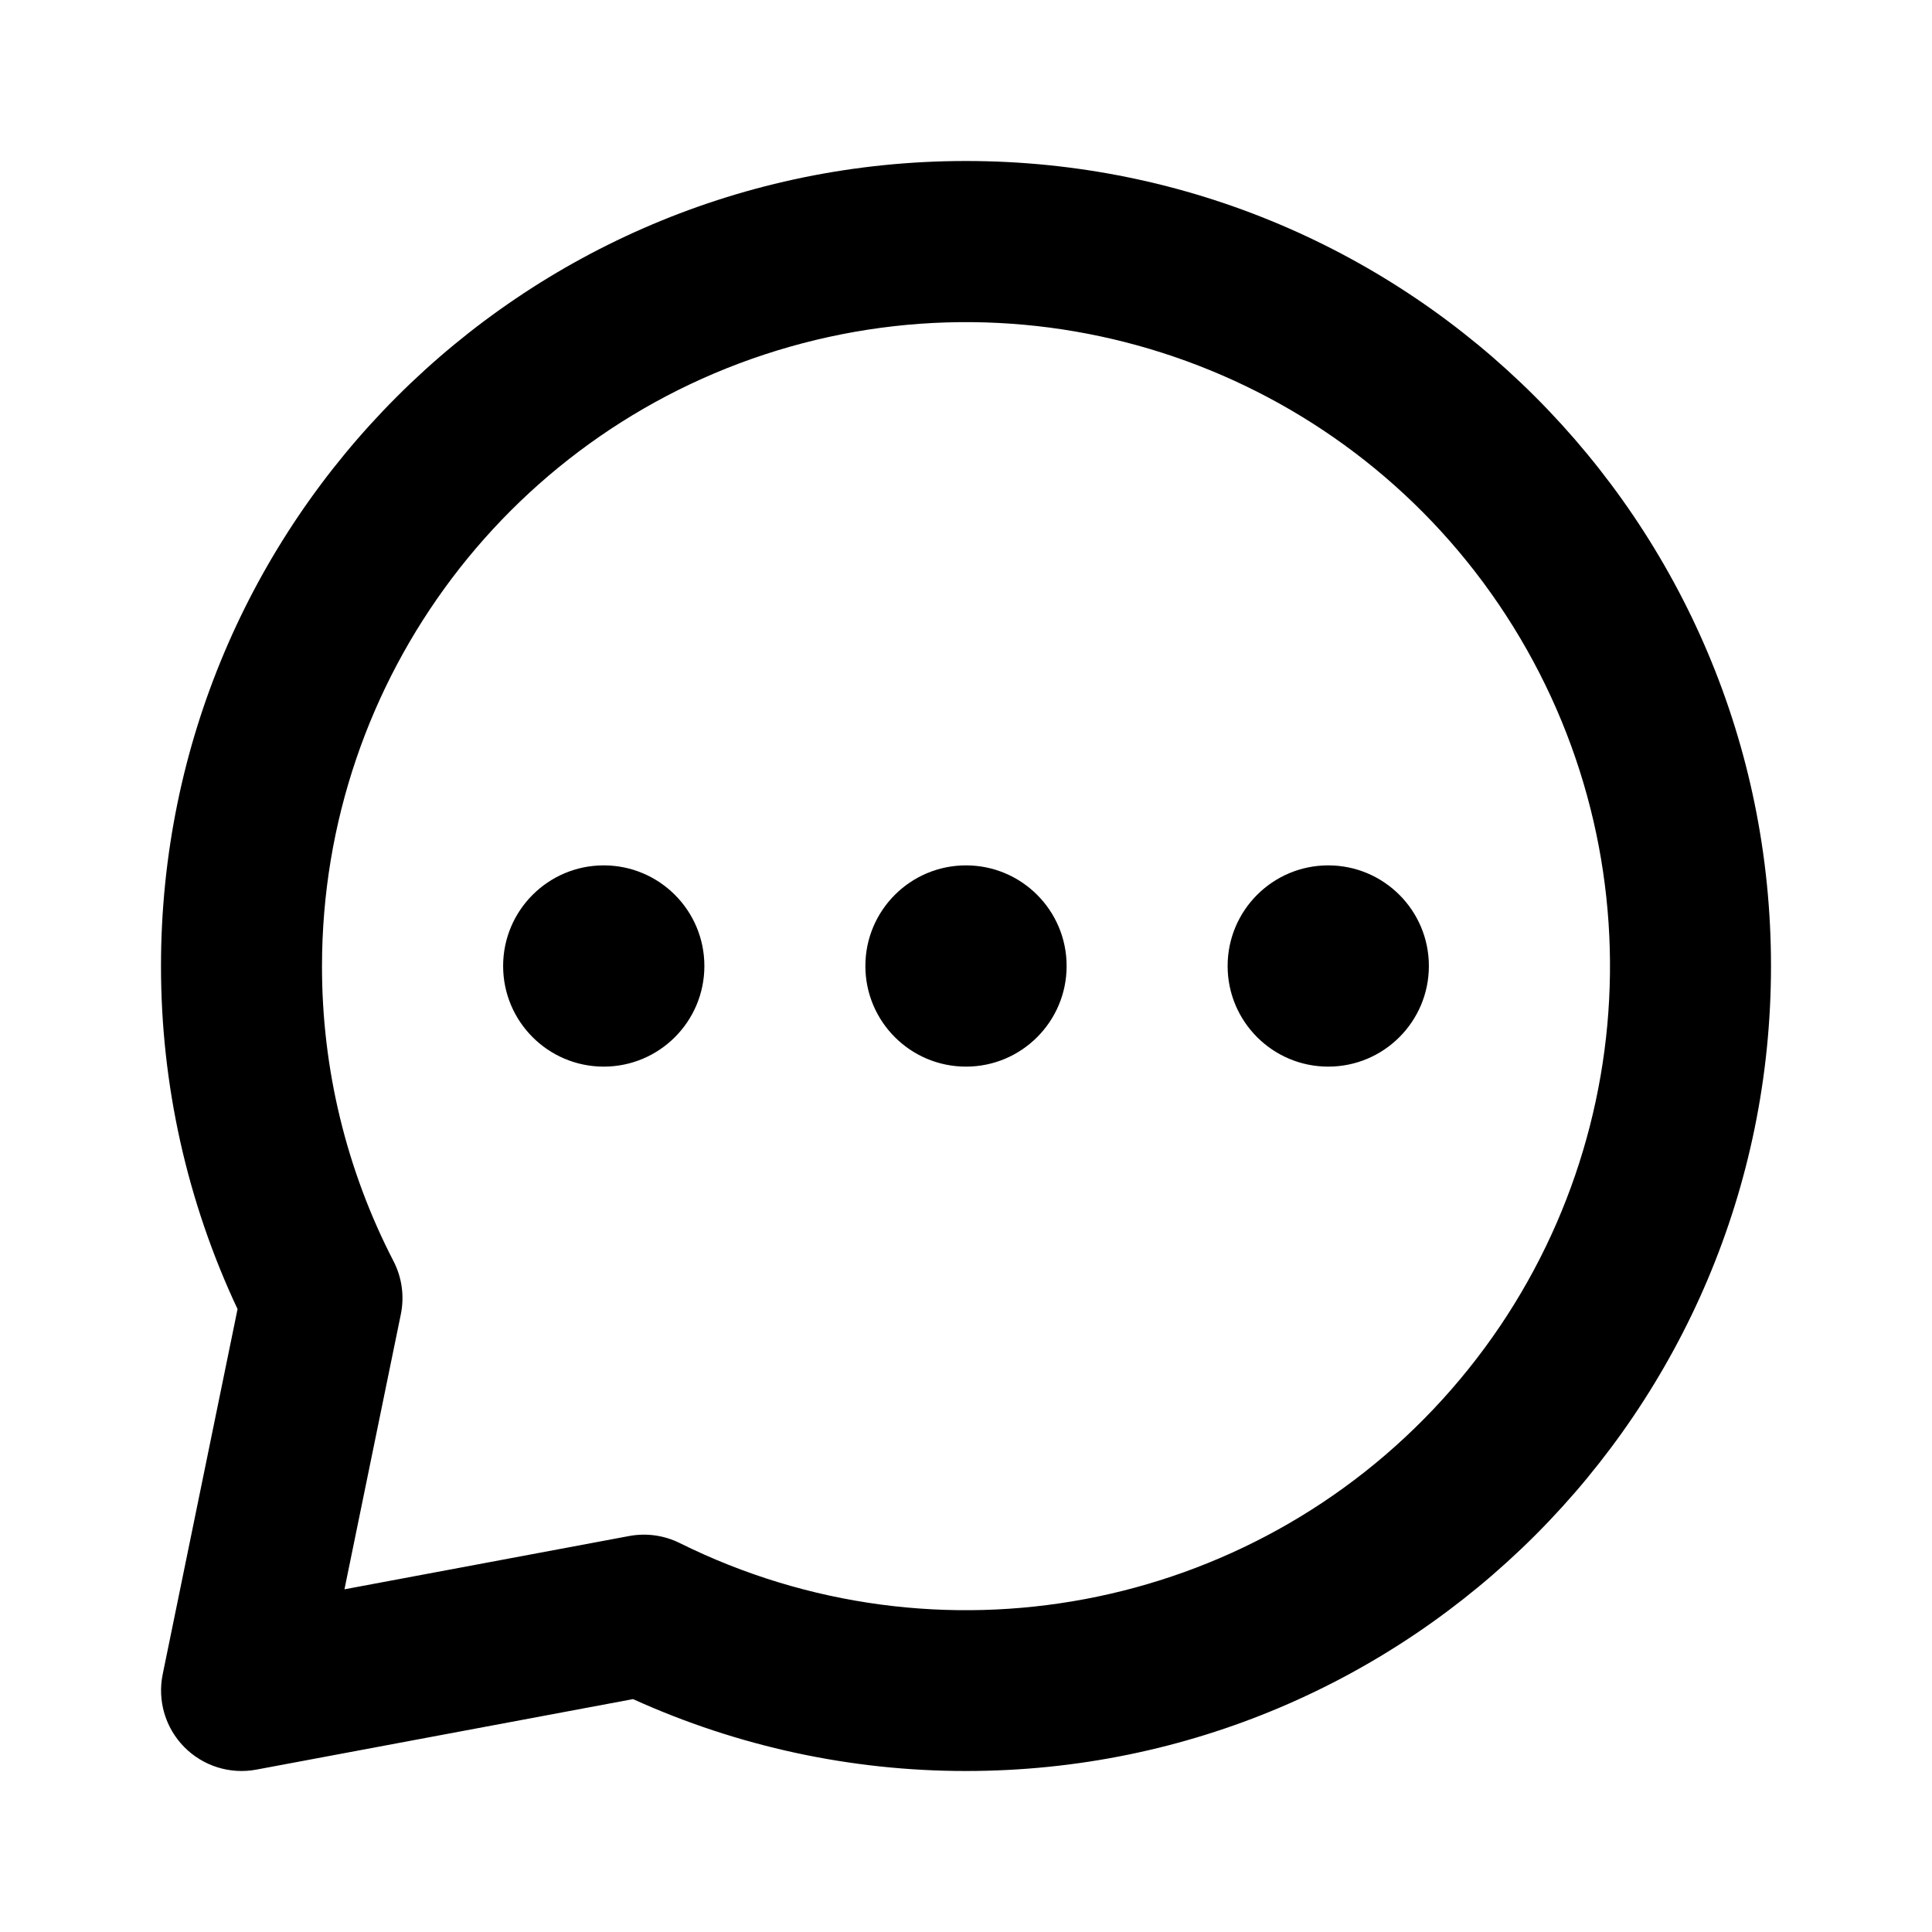
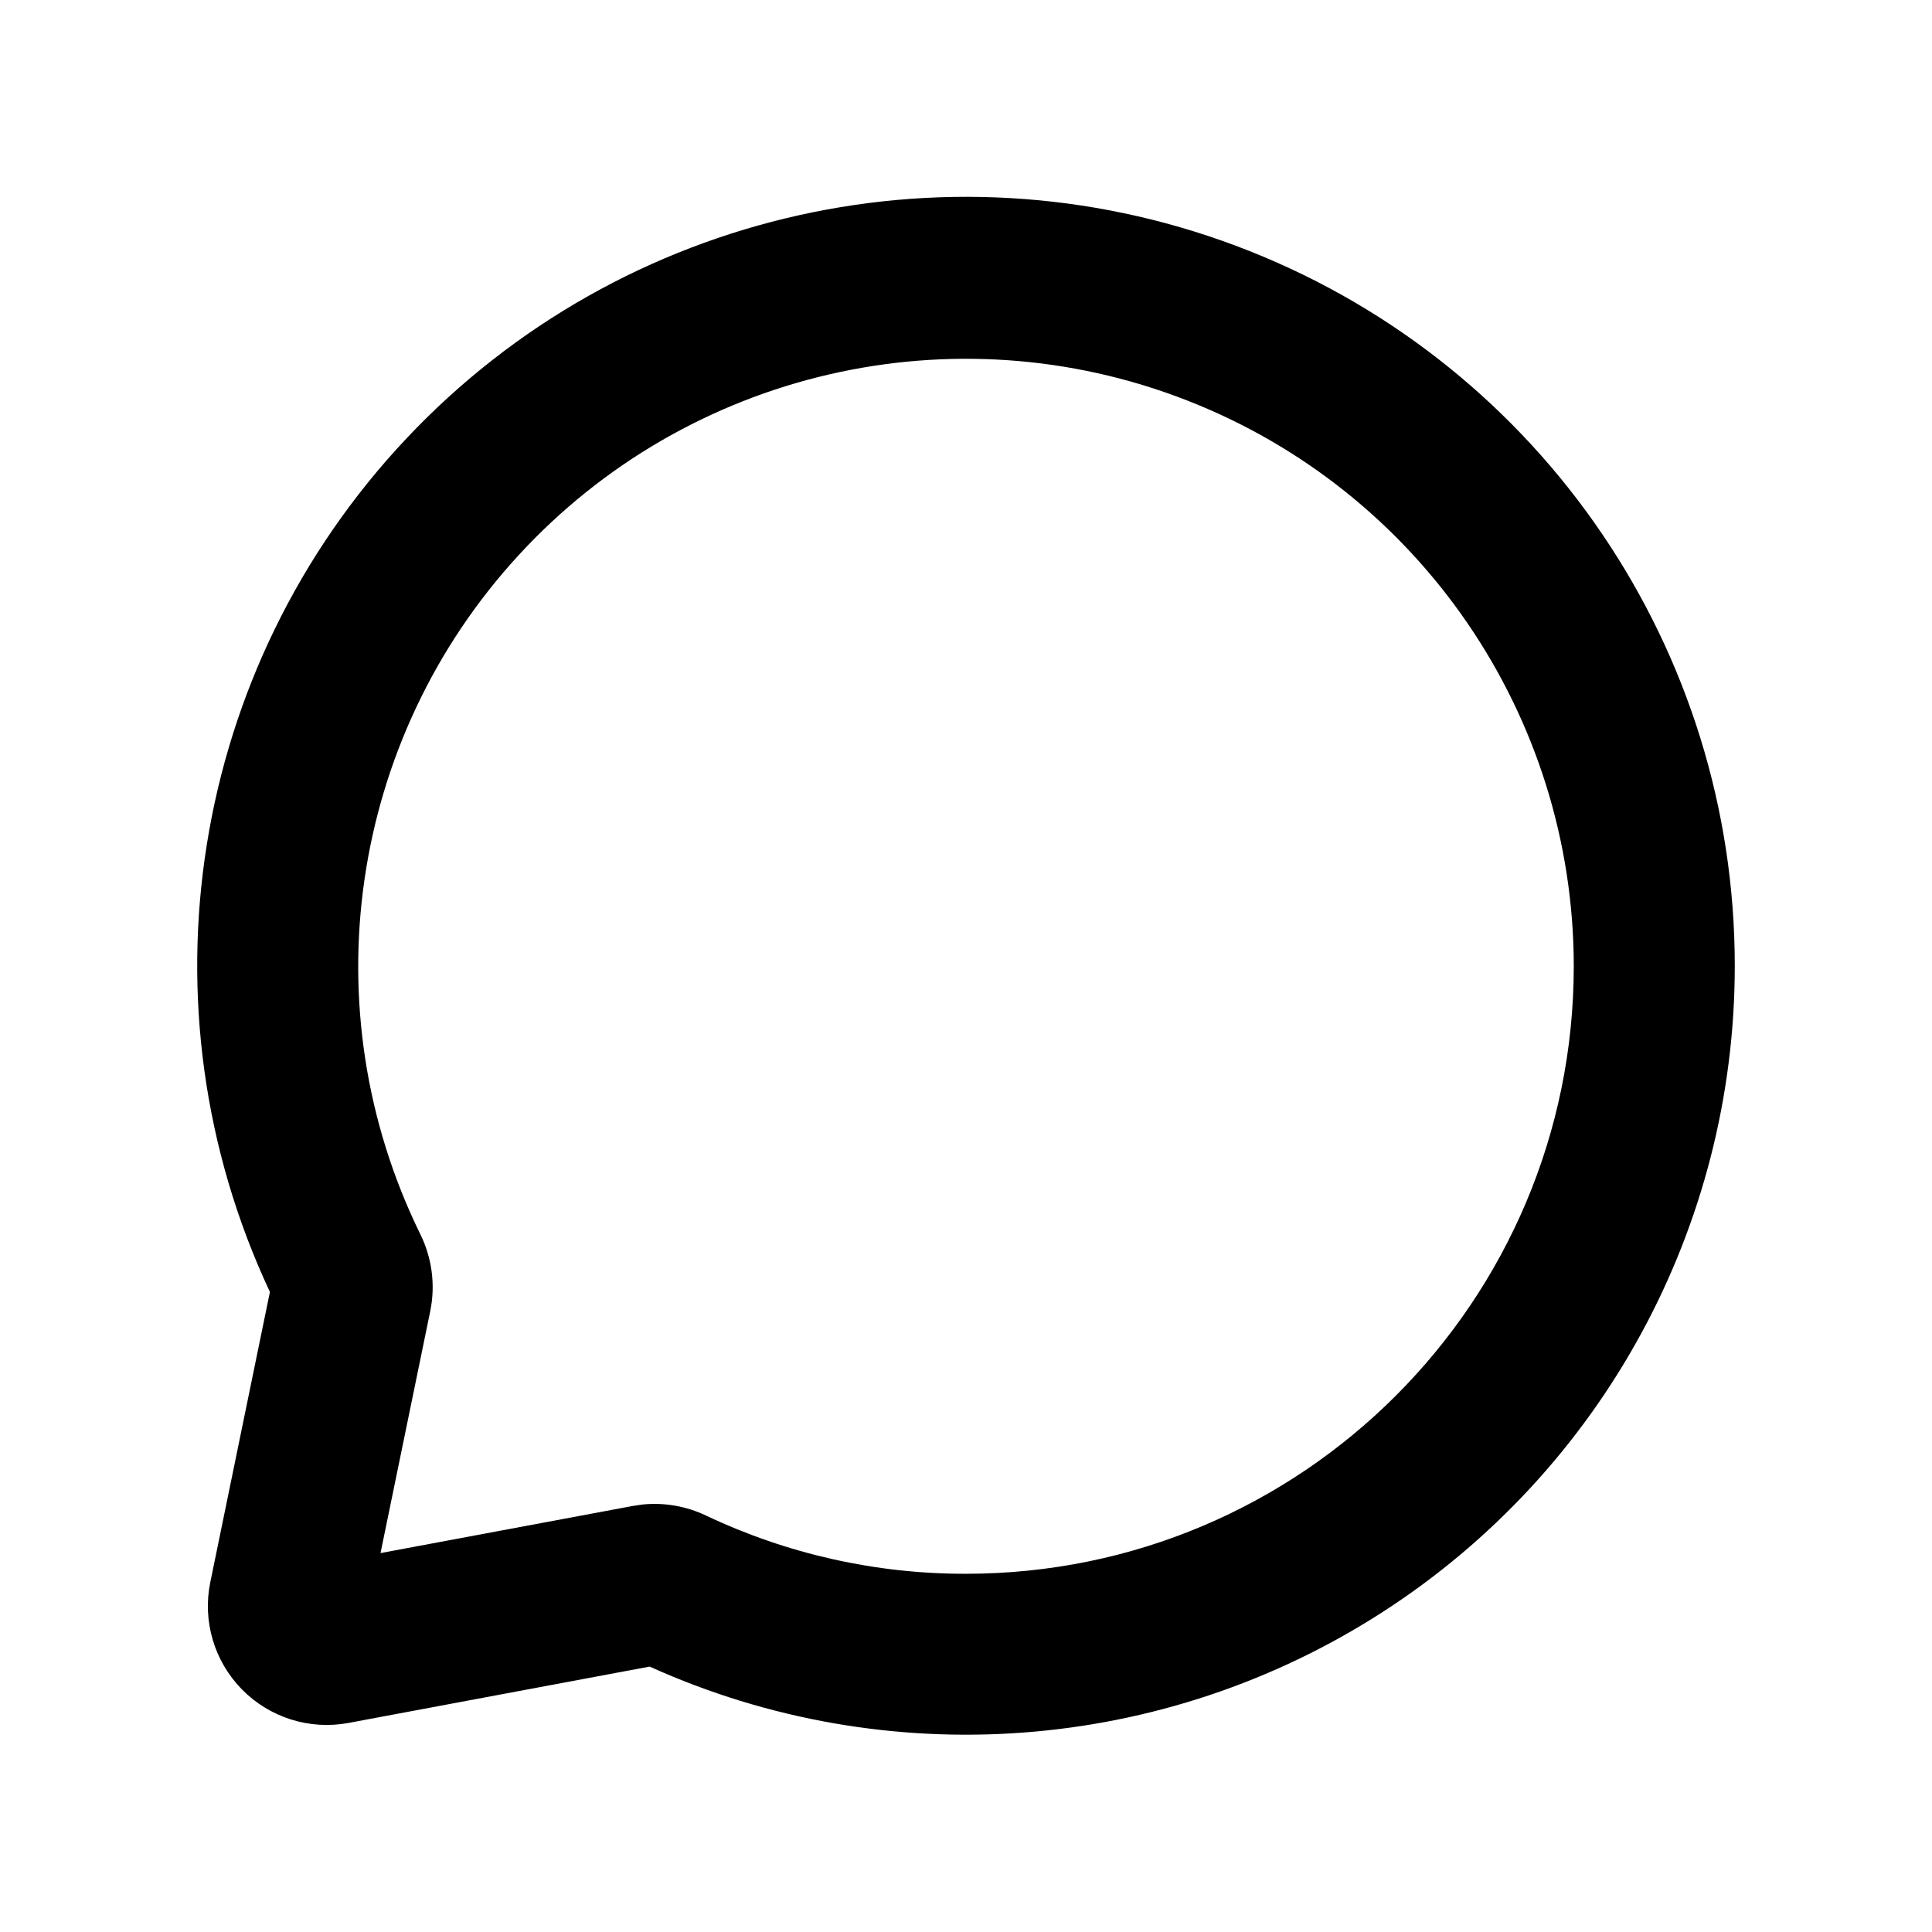
<svg xmlns="http://www.w3.org/2000/svg" fill="none" viewBox="0 0 24 24">
-   <path fill="#000" fill-rule="evenodd" d="M4 12a8 8 0 1 1 4.445 7.169 1 1 0 0 0-.629-.088l-3.537.662.7-3.415a1 1 0 0 0-.09-.66A7.96 7.96 0 0 1 4 12Zm8-10C6.477 2 2 6.477 2 12a10 10 0 0 0 .951 4.262l-.93 4.537a1 1 0 0 0 1.163 1.184l4.68-.876A10 10 0 0 0 12 22c5.523 0 10-4.477 10-10S17.523 2 12 2ZM7.5 13.25a1.25 1.25 0 1 1 0-2.5 1.25 1.25 0 0 1 0 2.5Zm4.5 0a1.25 1.25 0 1 1 0-2.5 1.25 1.25 0 0 1 0 2.5Zm4.5 0a1.25 1.25 0 1 1 0-2.5 1.25 1.25 0 0 1 0 2.5Z" clip-rule="evenodd" />
+   <path fill="#000" d="M19.55 12a7.55 7.55 0 1 0-14.33 3.329c.142.287.193.623.125.957l-.618 3.007 3.131-.585.12-.018c.277-.029.552.022.793.137h0A7.5 7.5 0 0 0 12 19.55 7.55 7.55 0 0 0 19.55 12Zm2 0a9.55 9.55 0 0 1-13.48 8.703l-3.741.7a1.476 1.476 0 0 1-1.717-1.746l.741-3.608A9.55 9.55 0 1 1 21.55 12Z" />
</svg>
